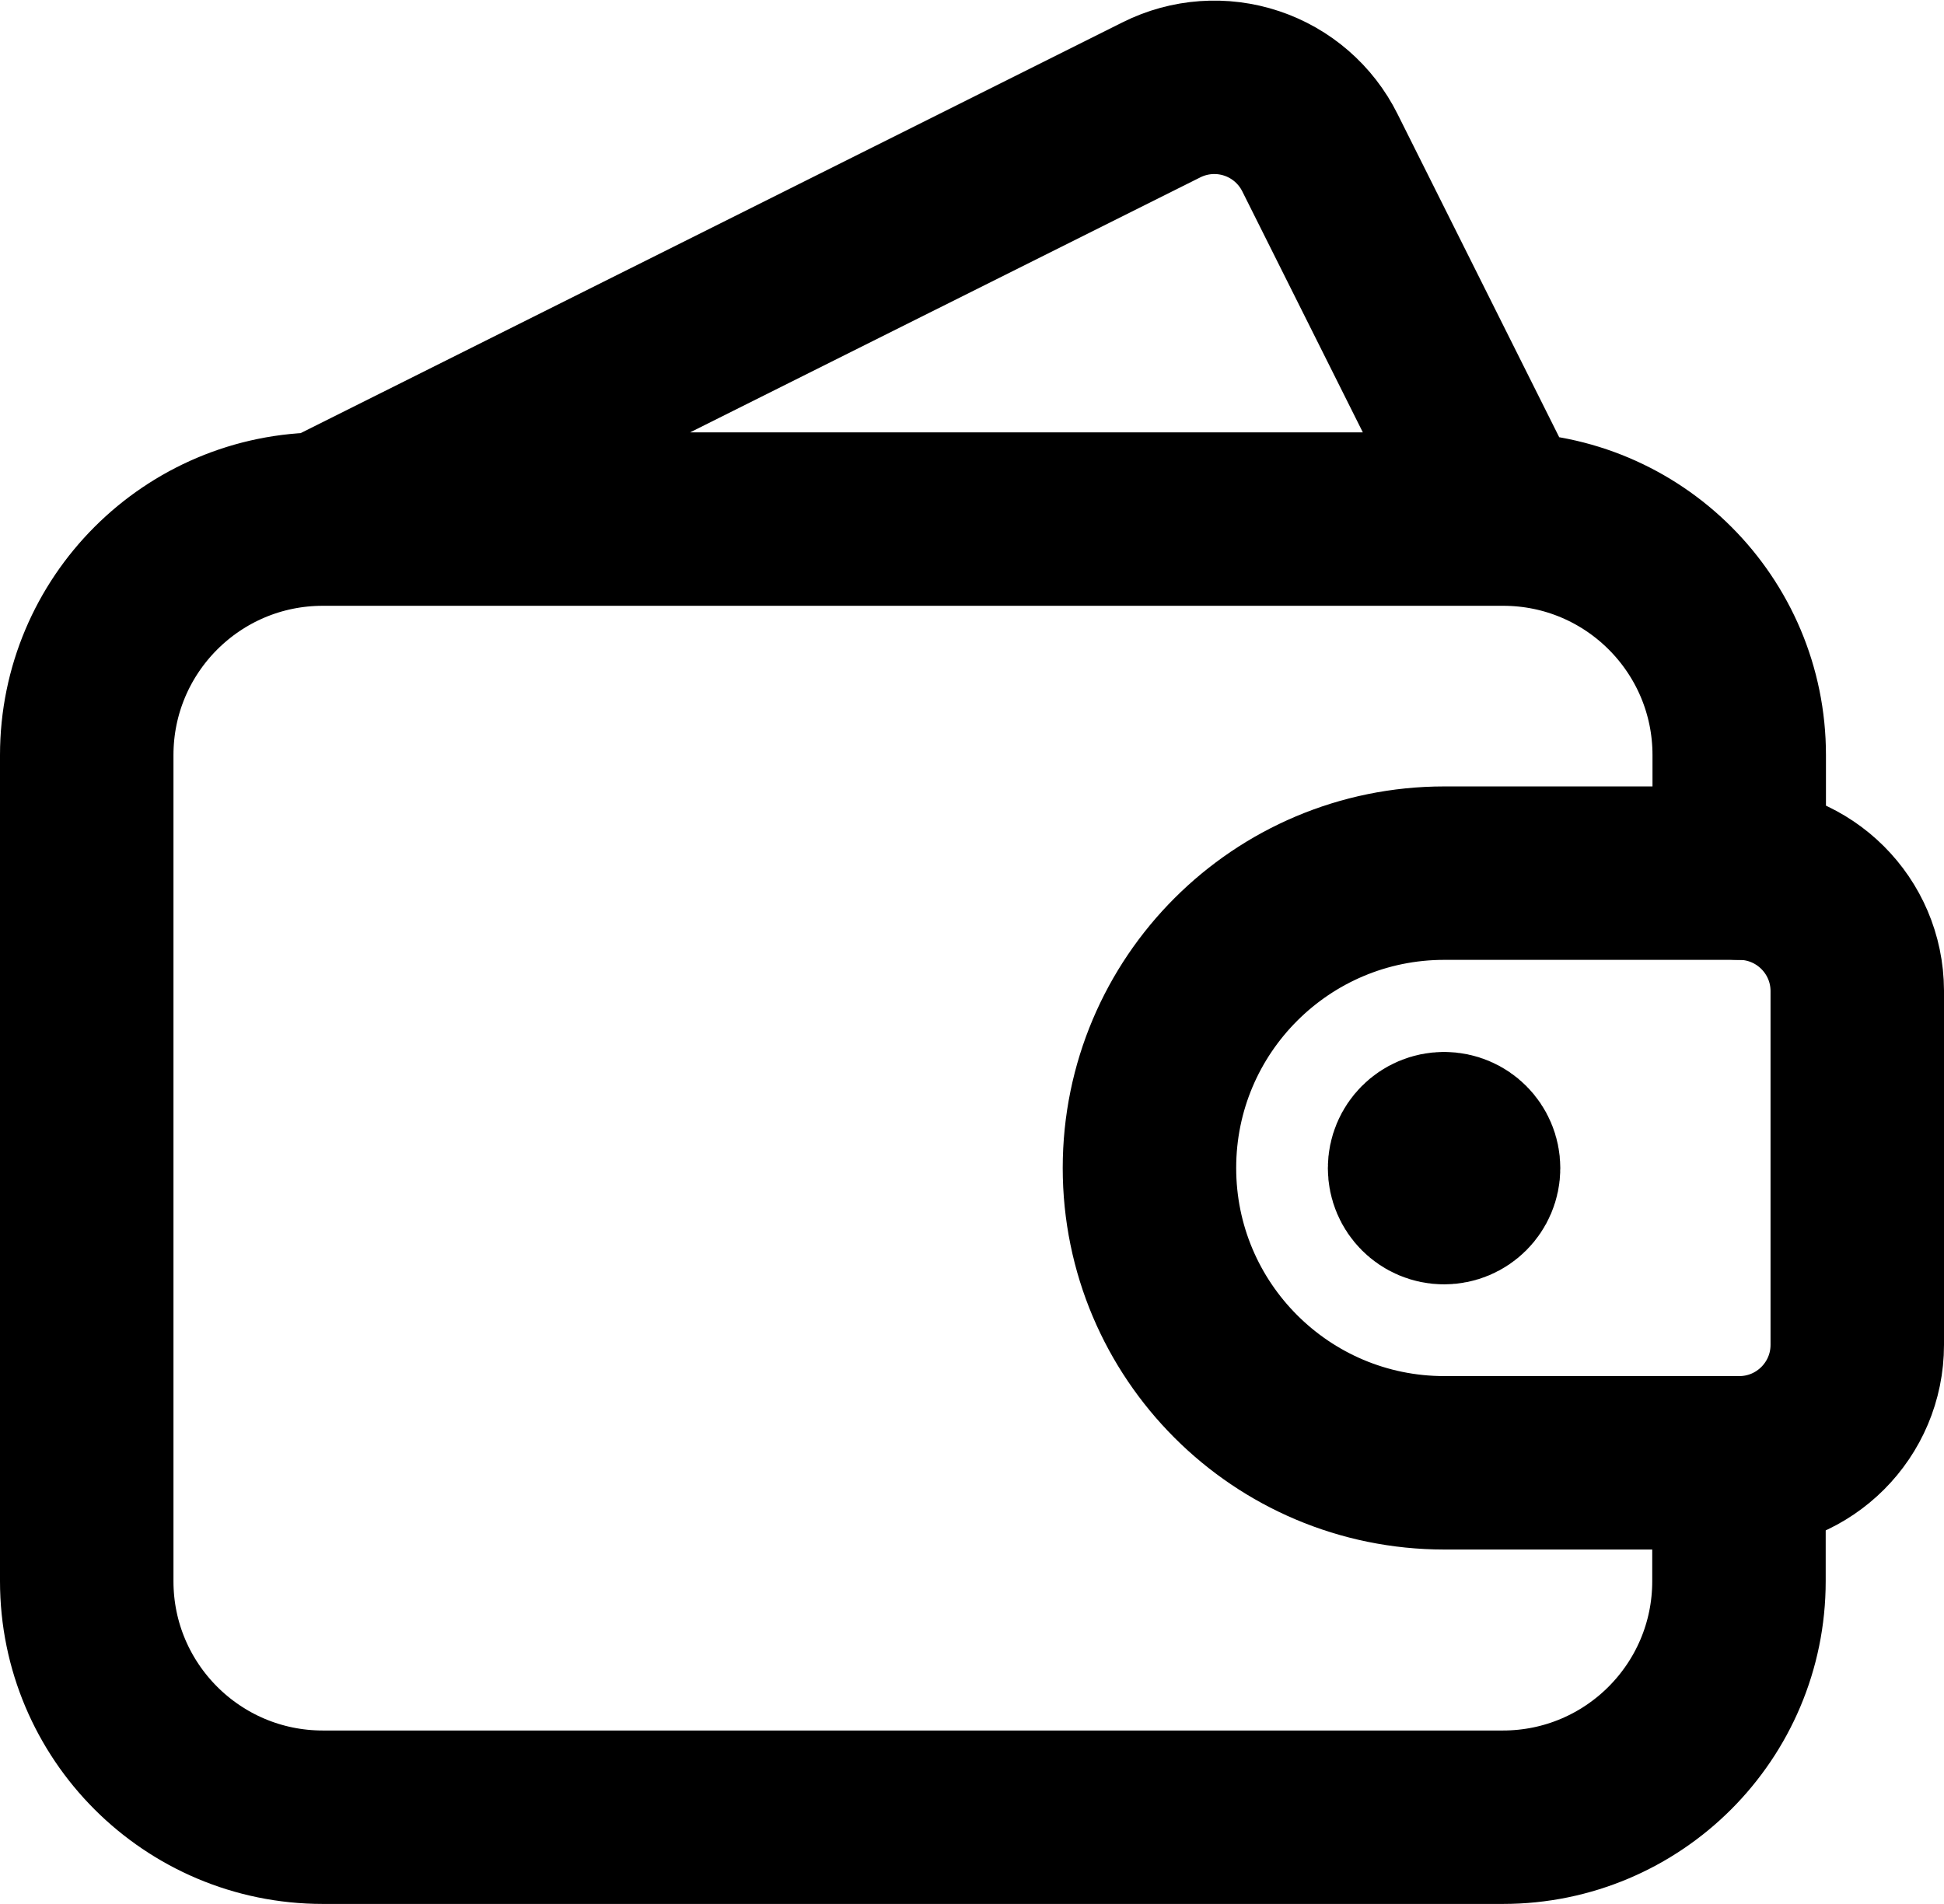
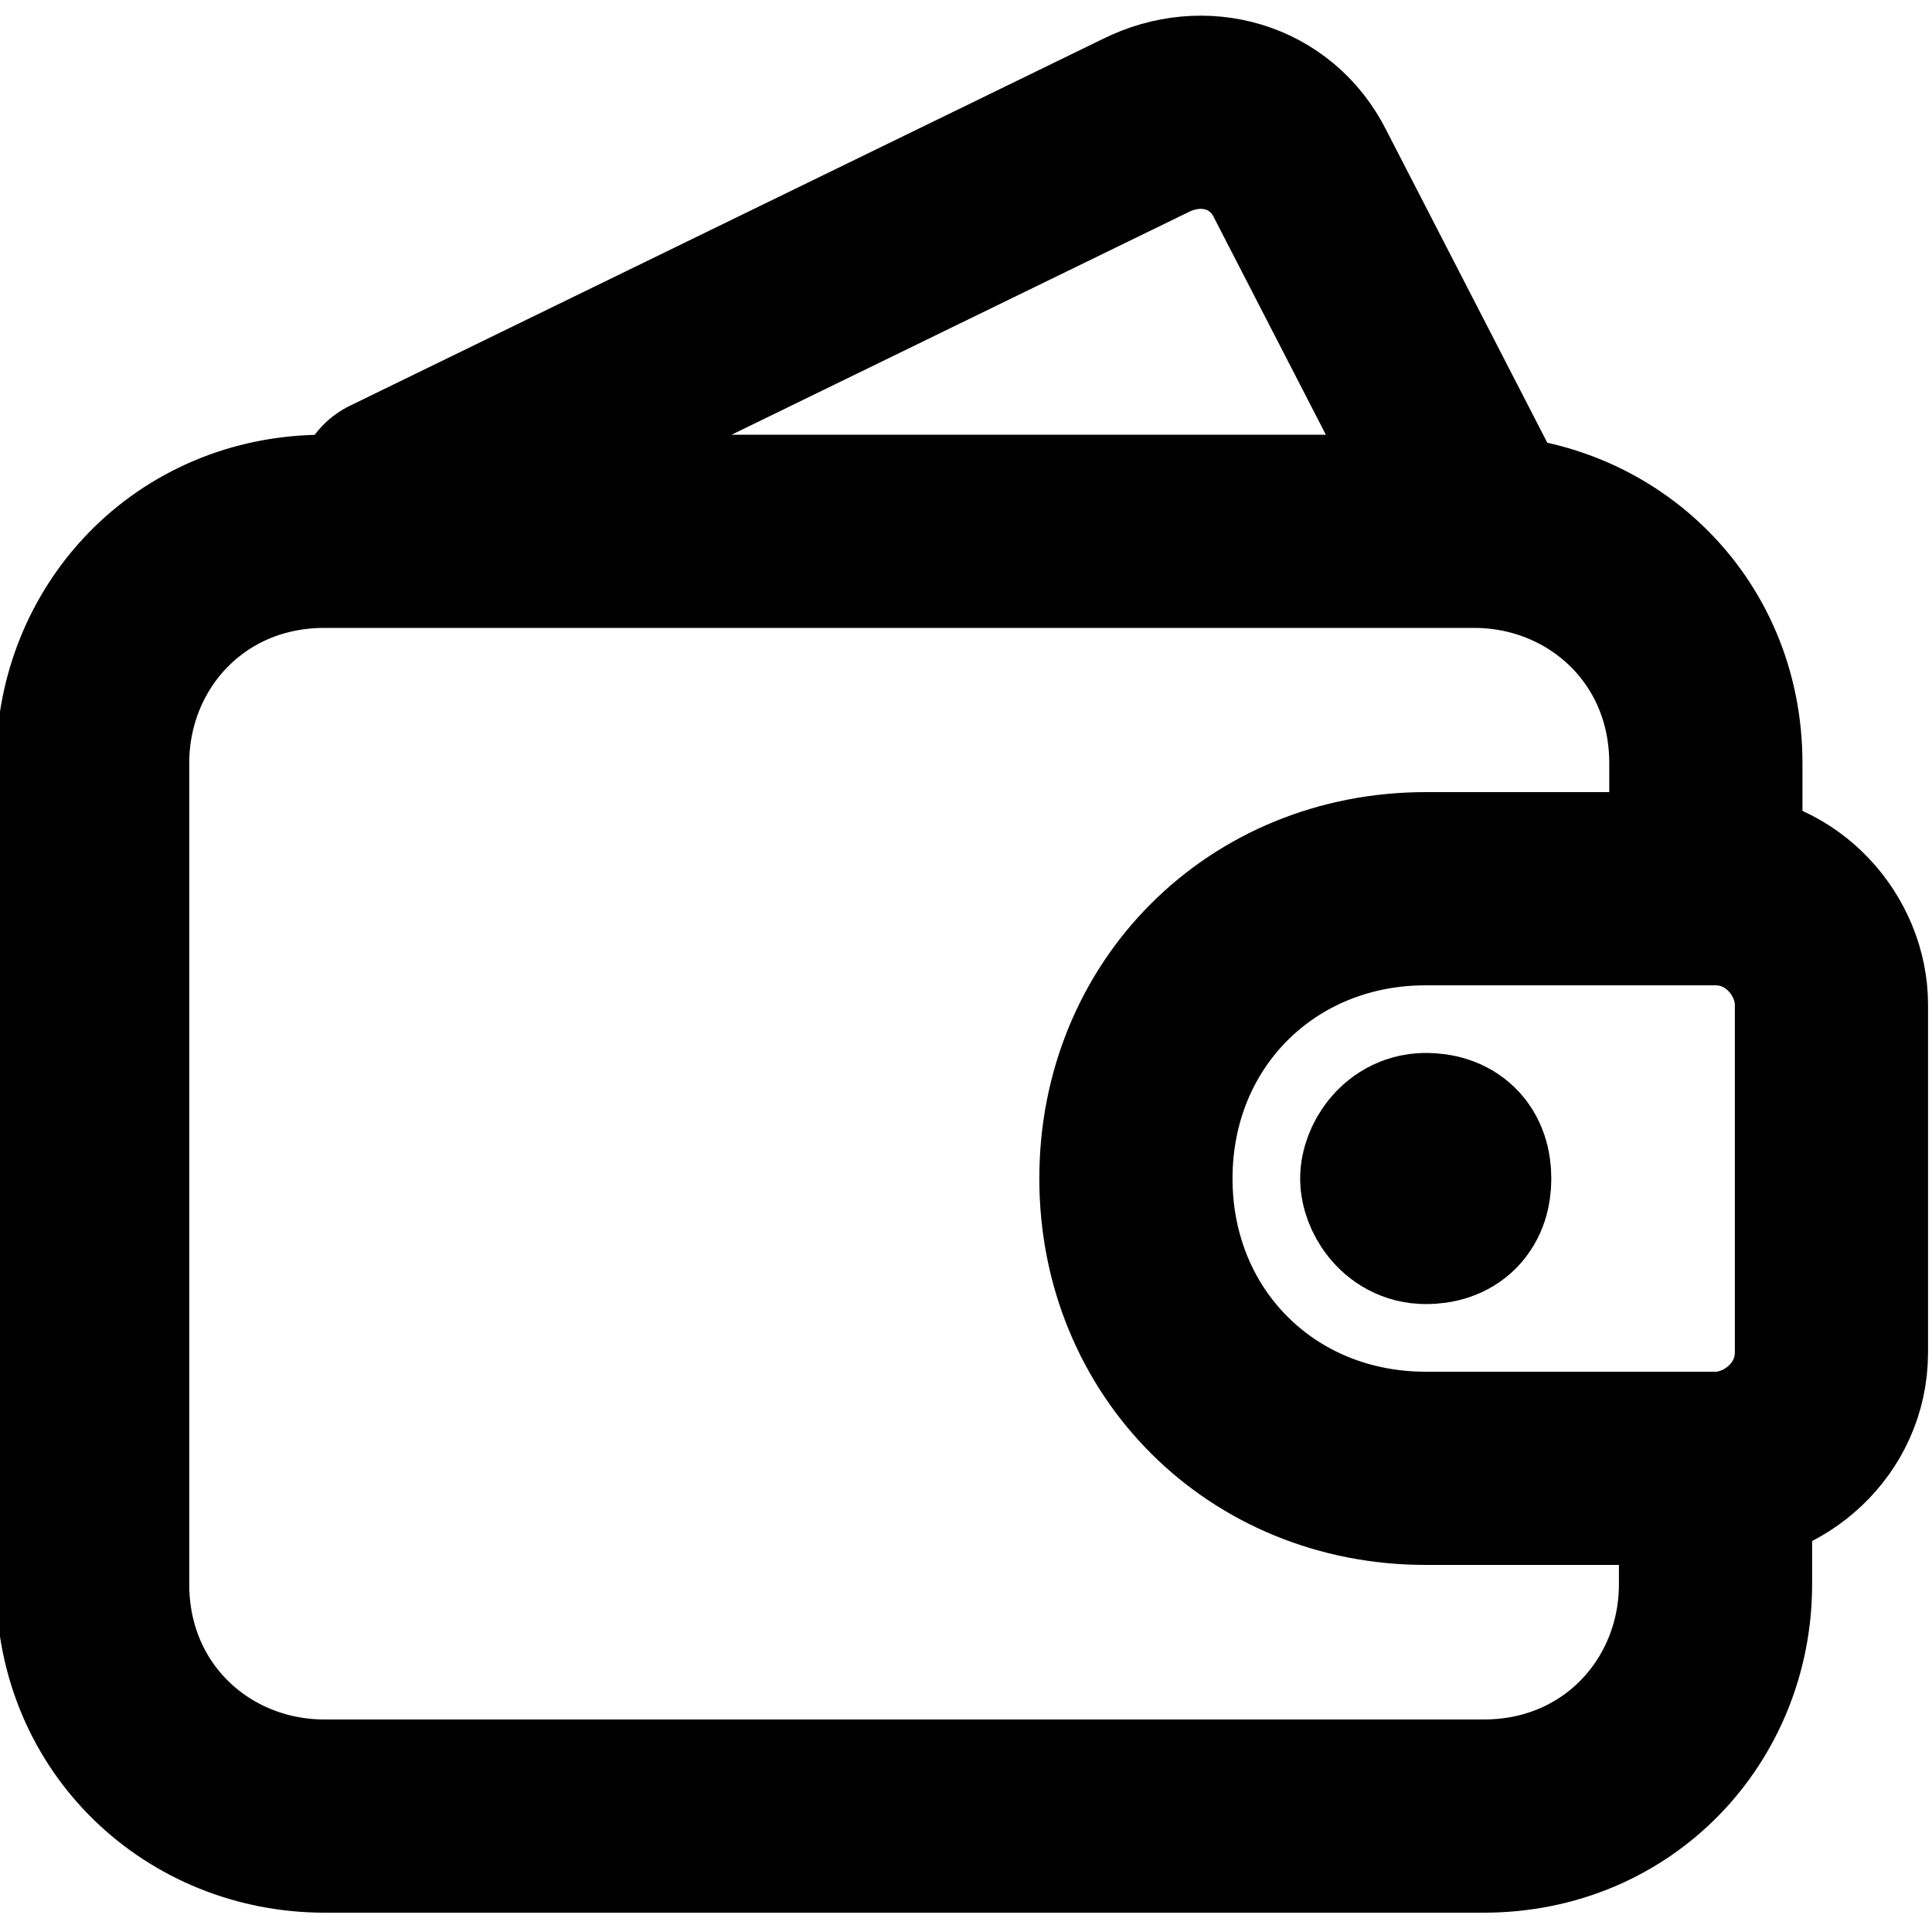
- <svg xmlns="http://www.w3.org/2000/svg" viewBox="0 0 22.414 21.956">
-   <g fill="none" stroke="currentColor" stroke-linecap="round" stroke-linejoin="round" stroke-width="2">
-     <path d="M20.05 16.873v1.361a2.722 2.722 0 01-2.722 2.722H3.722A2.722 2.722 0 011 18.234V8.708a2.722 2.722 0 012.722-2.722h13.609a2.722 2.722 0 012.722 2.722v1.361m-2.722-4.084L15.218 1.76a1.36 1.36 0 00-1.826-.609l-9.67 4.834" />
-     <path d="M20.053 16.869a1.361 1.361 0 001.361-1.361v-4.083a1.361 1.361 0 00-1.361-1.356h-3.4a3.4 3.4 0 100 6.8z" />
-     <path d="M16.65 13.131a.34.34 0 11-.34.34.34.34 0 01.34-.34" />
+ <svg xmlns="http://www.w3.org/2000/svg" version="1.1" id="Слой_1" x="0" y="0" viewBox="0 0 20 20" xml:space="preserve">
+   <style>.wallet-st0{fill:none;stroke:currentColor;stroke-width:2;stroke-linecap:round;stroke-linejoin:round}</style>
+   <g id="Recipients_Wallets_Balance" transform="translate(82.309 35.988)">
+     <g id="Group_29" transform="translate(588.75 290.012)">
+       <g id="money-wallet">
+         <path id="Shape_185" class="wallet-st0" d="M-653.3-310.8v1.2c0 1.3-1 2.4-2.4 2.4h-12c-1.3 0-2.4-1-2.4-2.4v-8.5c0-1.3 1-2.4 2.4-2.4h11.9c1.3 0 2.4 1 2.4 2.4v1.2" />
+         <path id="Shape_186" class="wallet-st0" d="M-655.9-320.9l-1.7-3.3c-.3-.6-1-.8-1.6-.5l-7.8 3.8" />
+         <path id="Shape_187" class="wallet-st0" d="M-653.3-310.8c.6 0 1.2-.5 1.2-1.2v-3.6c0-.6-.5-1.2-1.2-1.2h-3c-1.7 0-3 1.3-3 3s1.3 3 3 3h3z" />
+         <path id="Shape_188" class="wallet-st0" d="M-656.3-314.1c.2 0 .3.1.3.3 0 .2-.1.3-.3.3s-.3-.2-.3-.3.1-.3.3-.3" />
+       </g>
+     </g>
  </g>
</svg>
